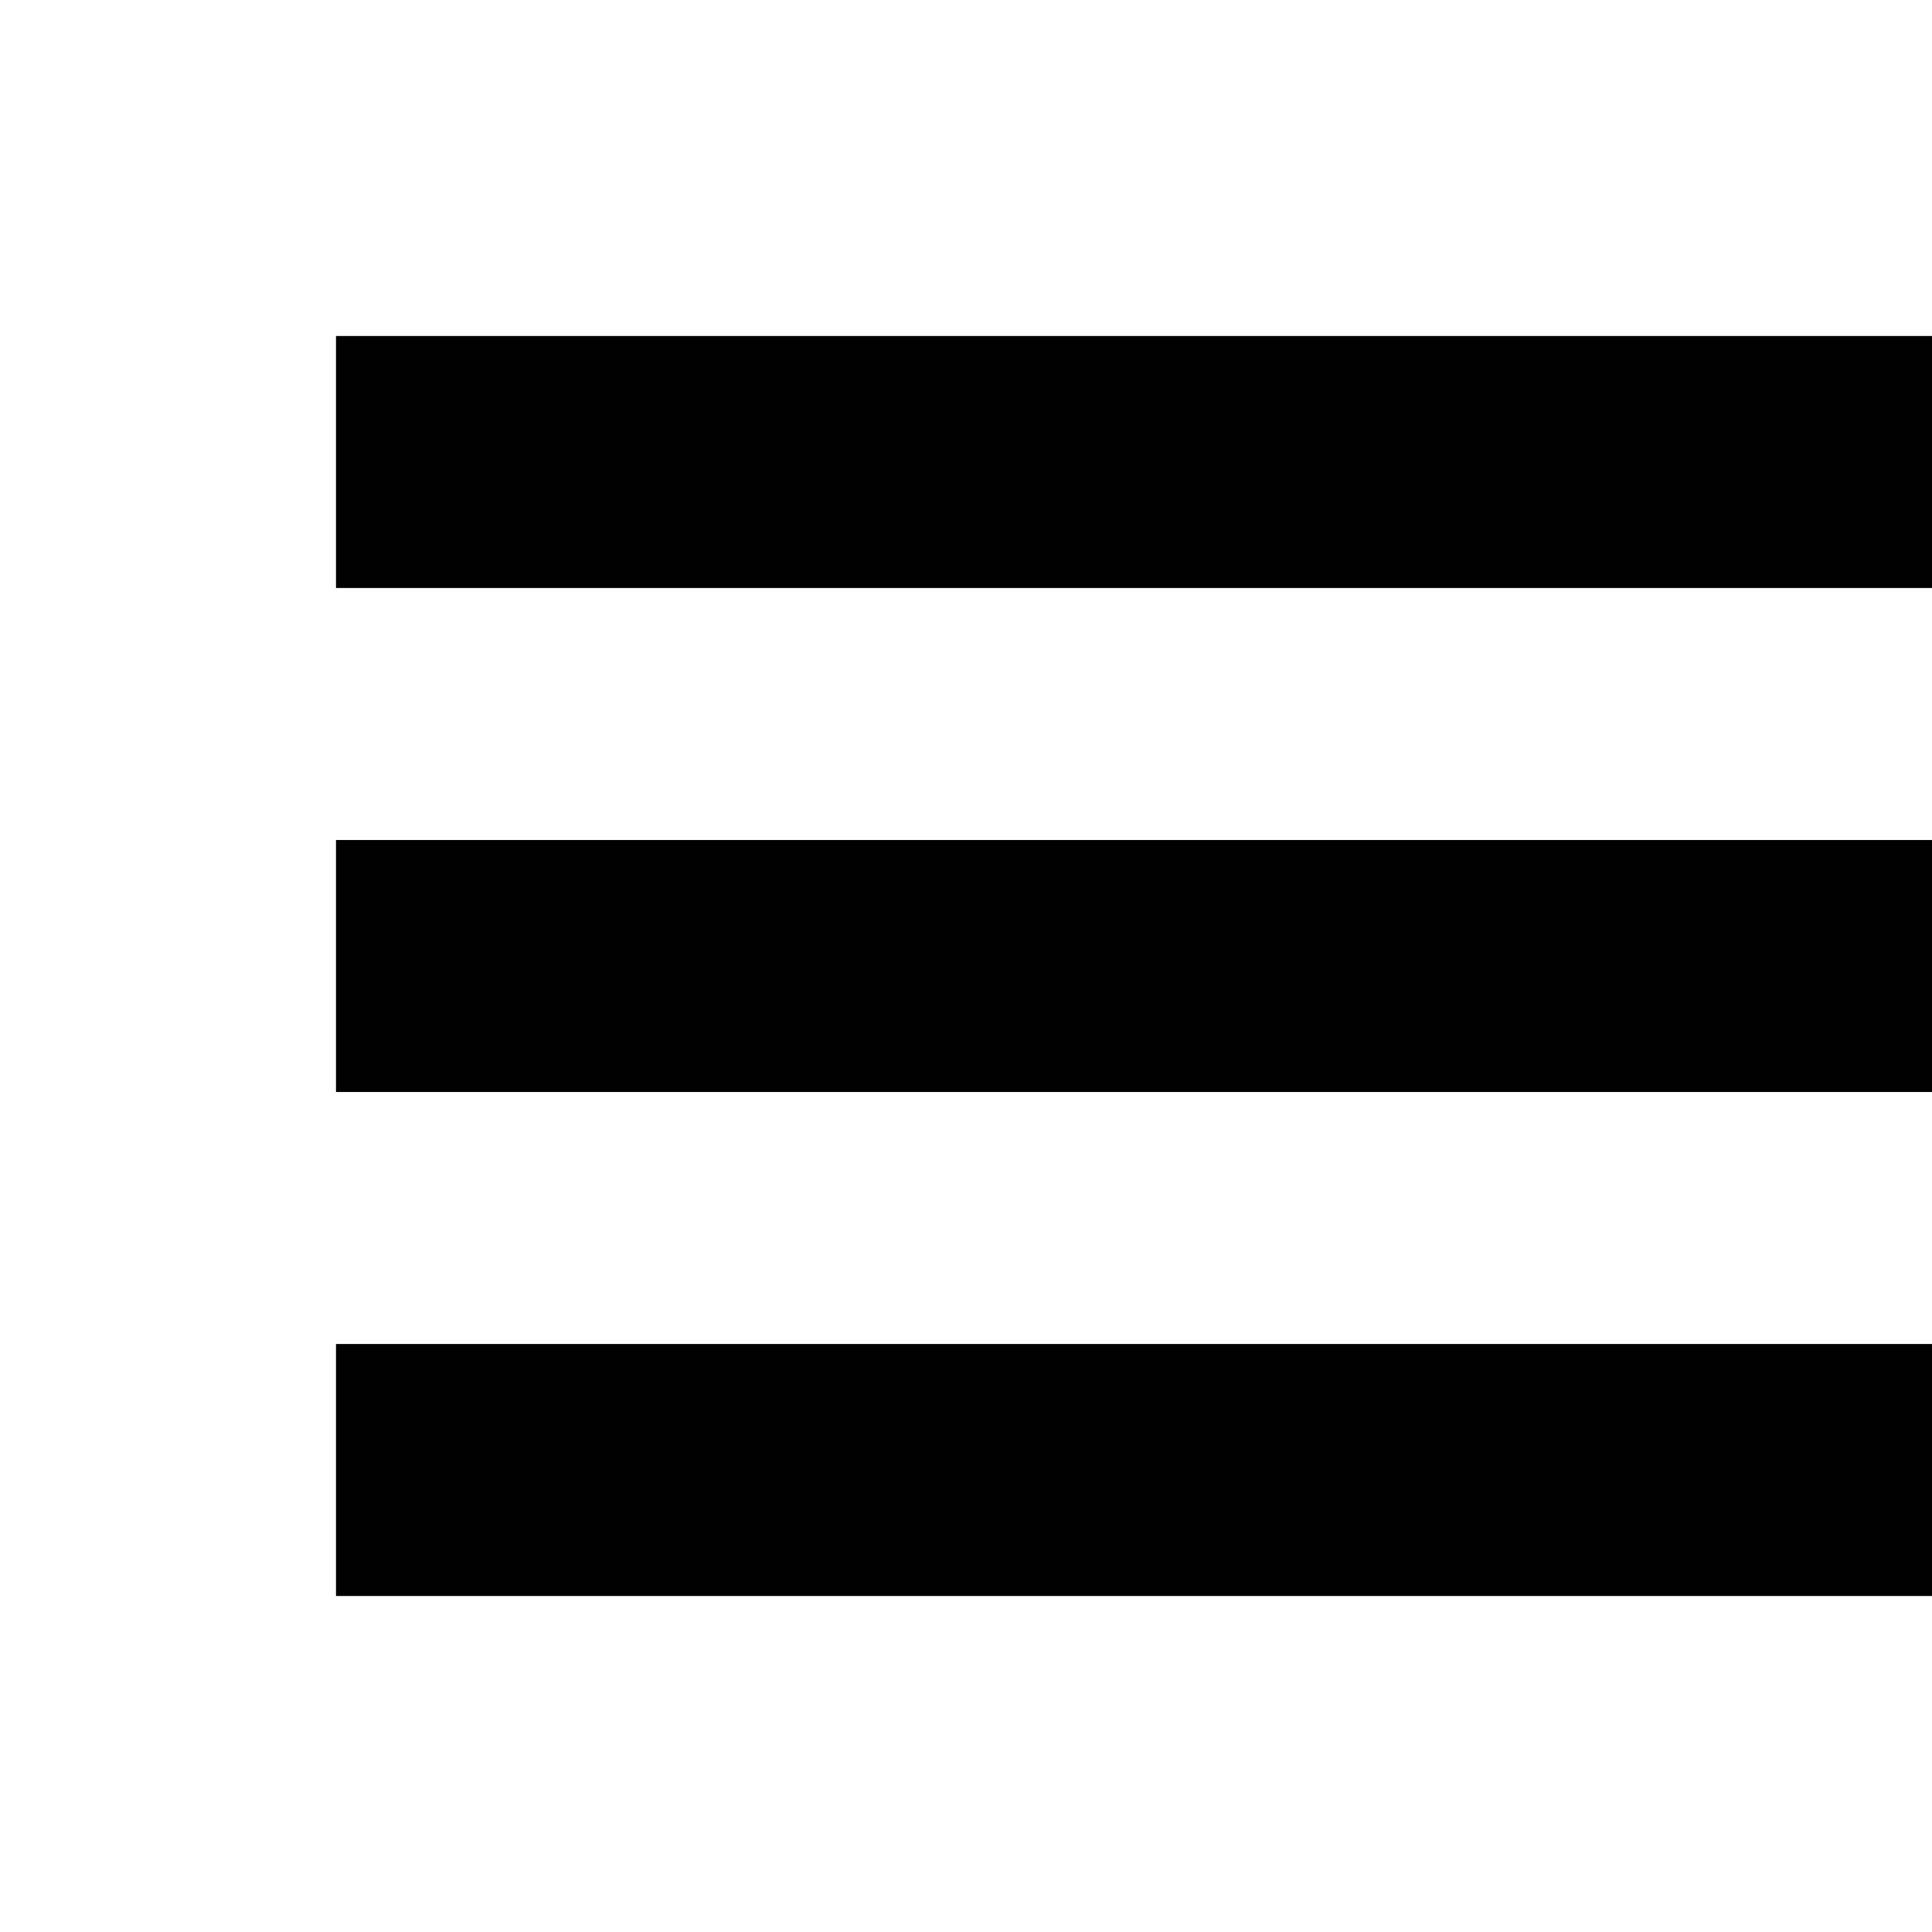
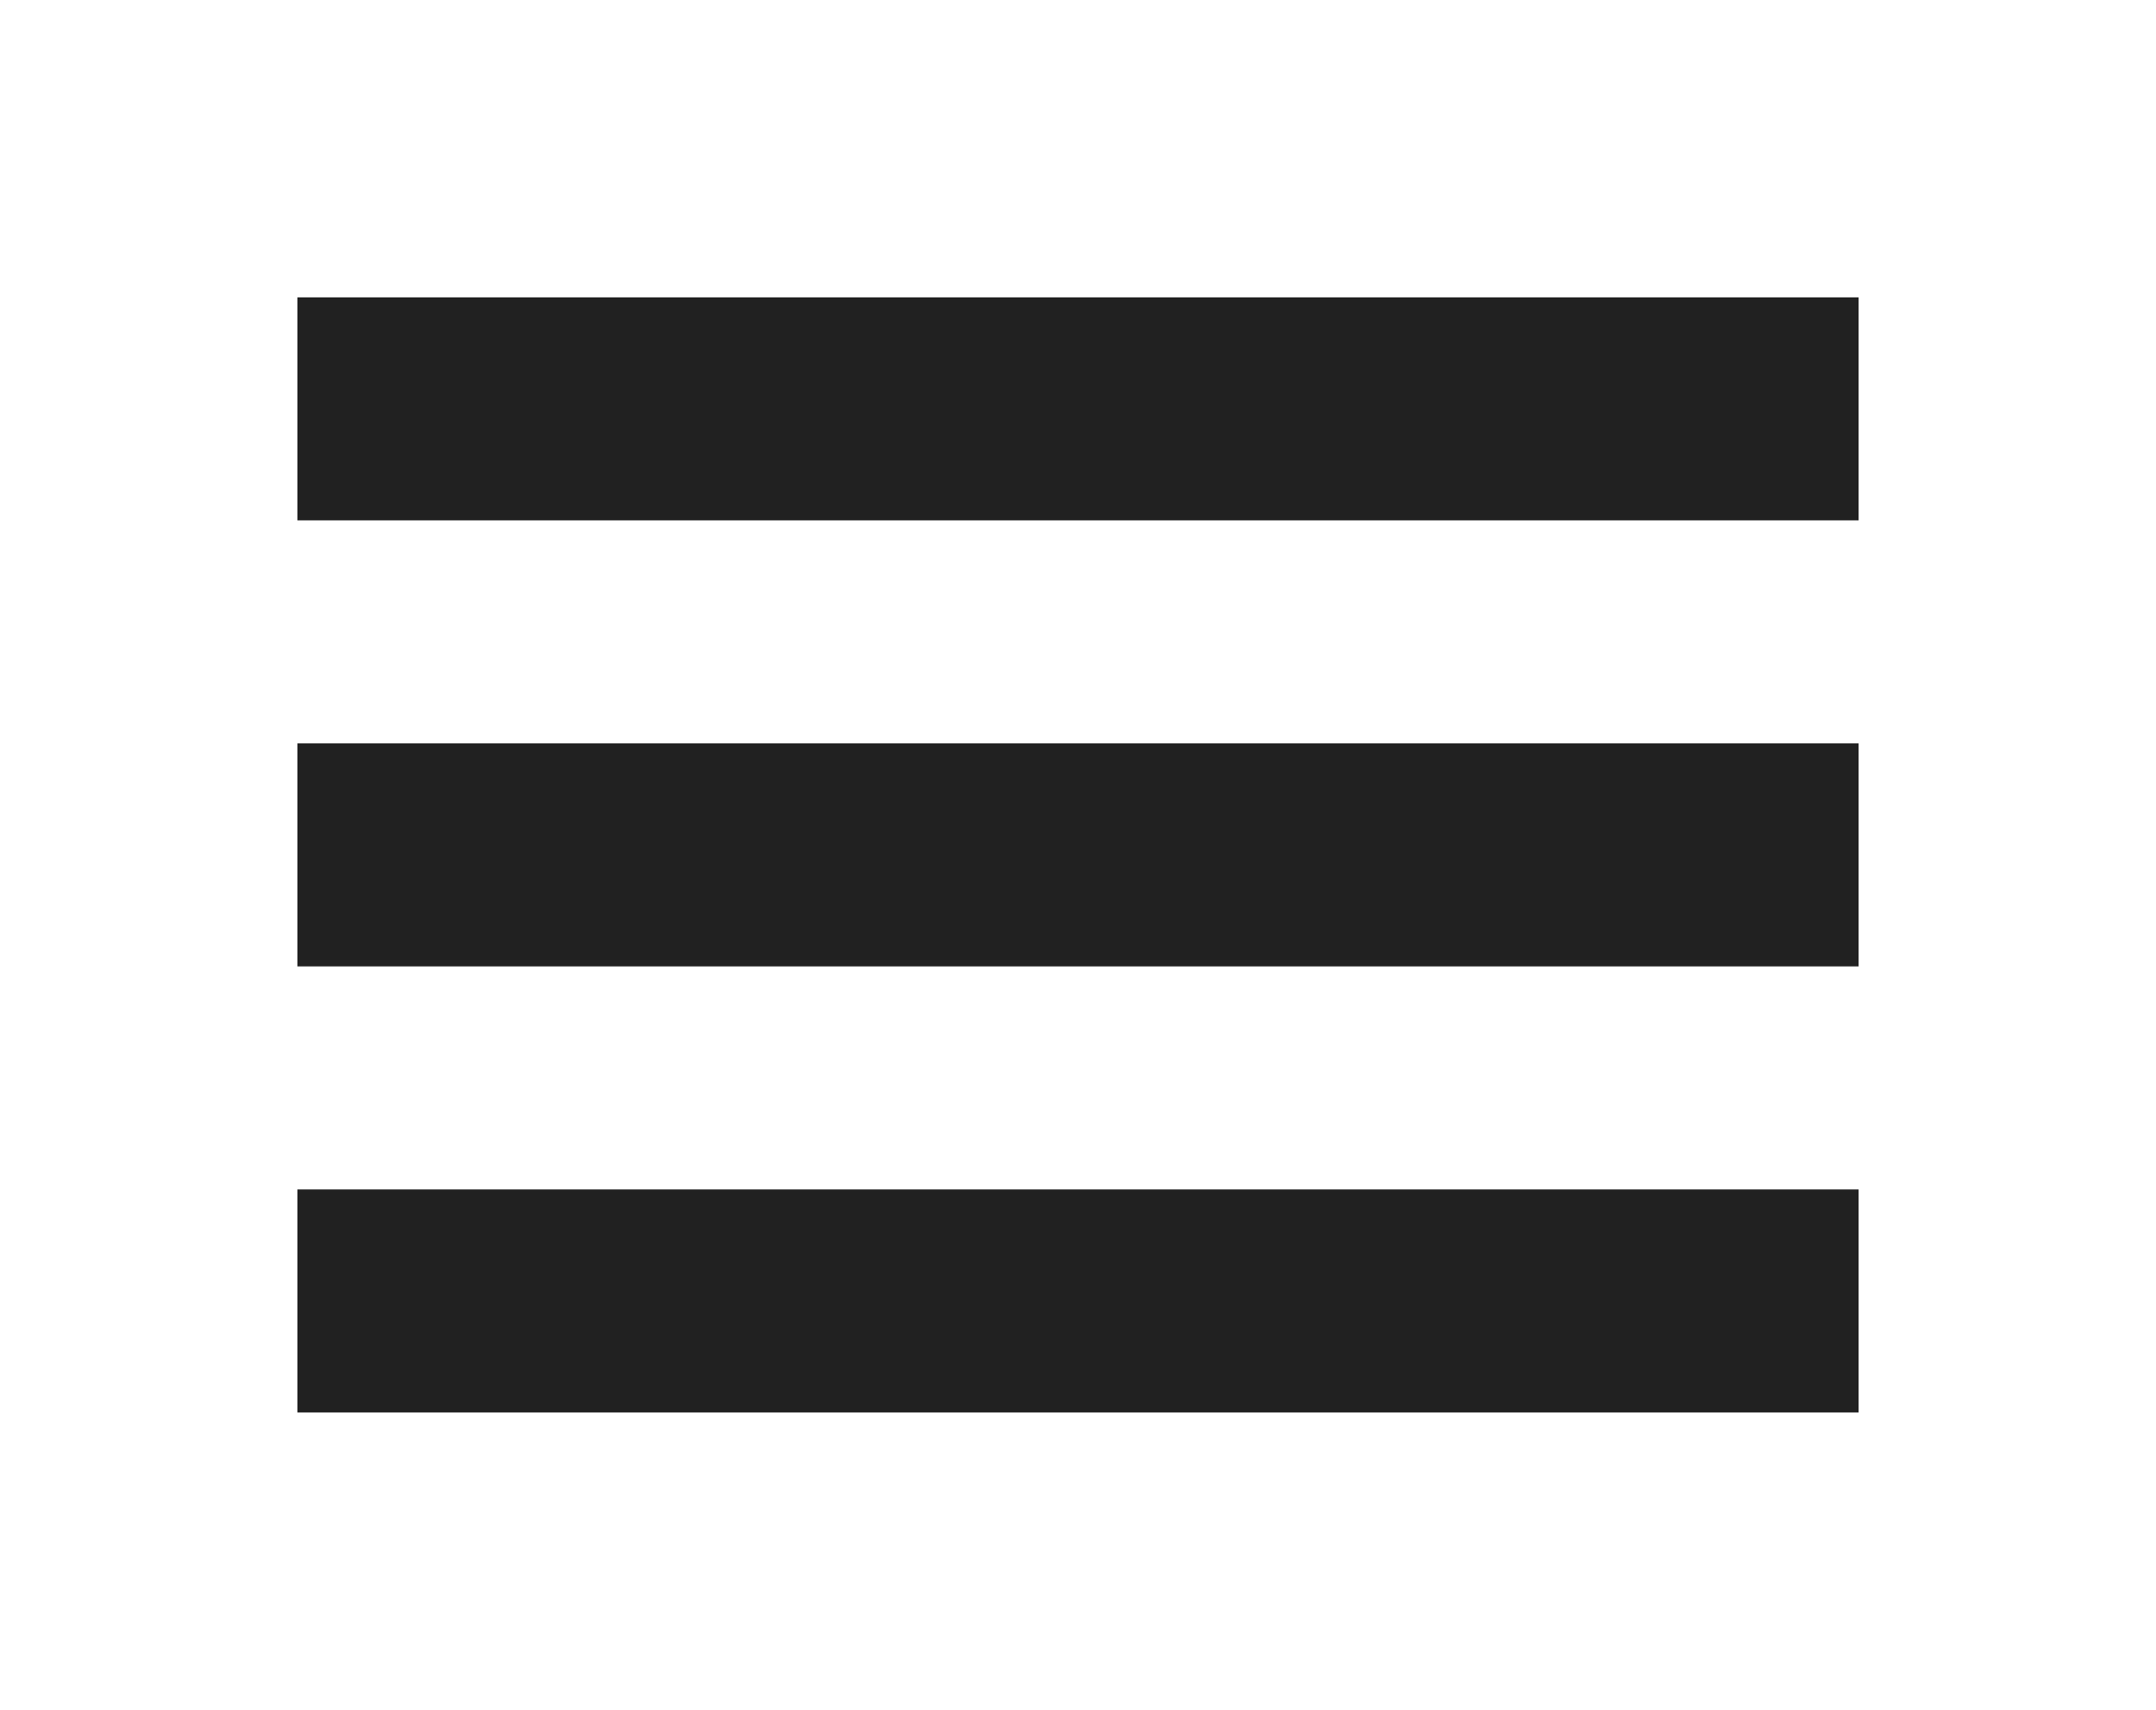
- <svg xmlns="http://www.w3.org/2000/svg" width="46" height="46" viewBox="0 0 46 46" fill="current">
-   <rect x="8" y="8" width="42" height="6" fill="current" />
-   <rect x="8" y="20" width="42" height="6" fill="current" />
-   <rect x="8" y="32" width="42" height="6" fill="current" />
+ <svg xmlns="http://www.w3.org/2000/svg" width="58" height="46" viewBox="0 0 58 46" fill="none">
+   <rect x="8" y="8" width="42" height="6" fill="#212121" />
+   <rect x="8" y="20" width="42" height="6" fill="#212121" />
+   <rect x="8" y="32" width="42" height="6" fill="#212121" />
</svg>
